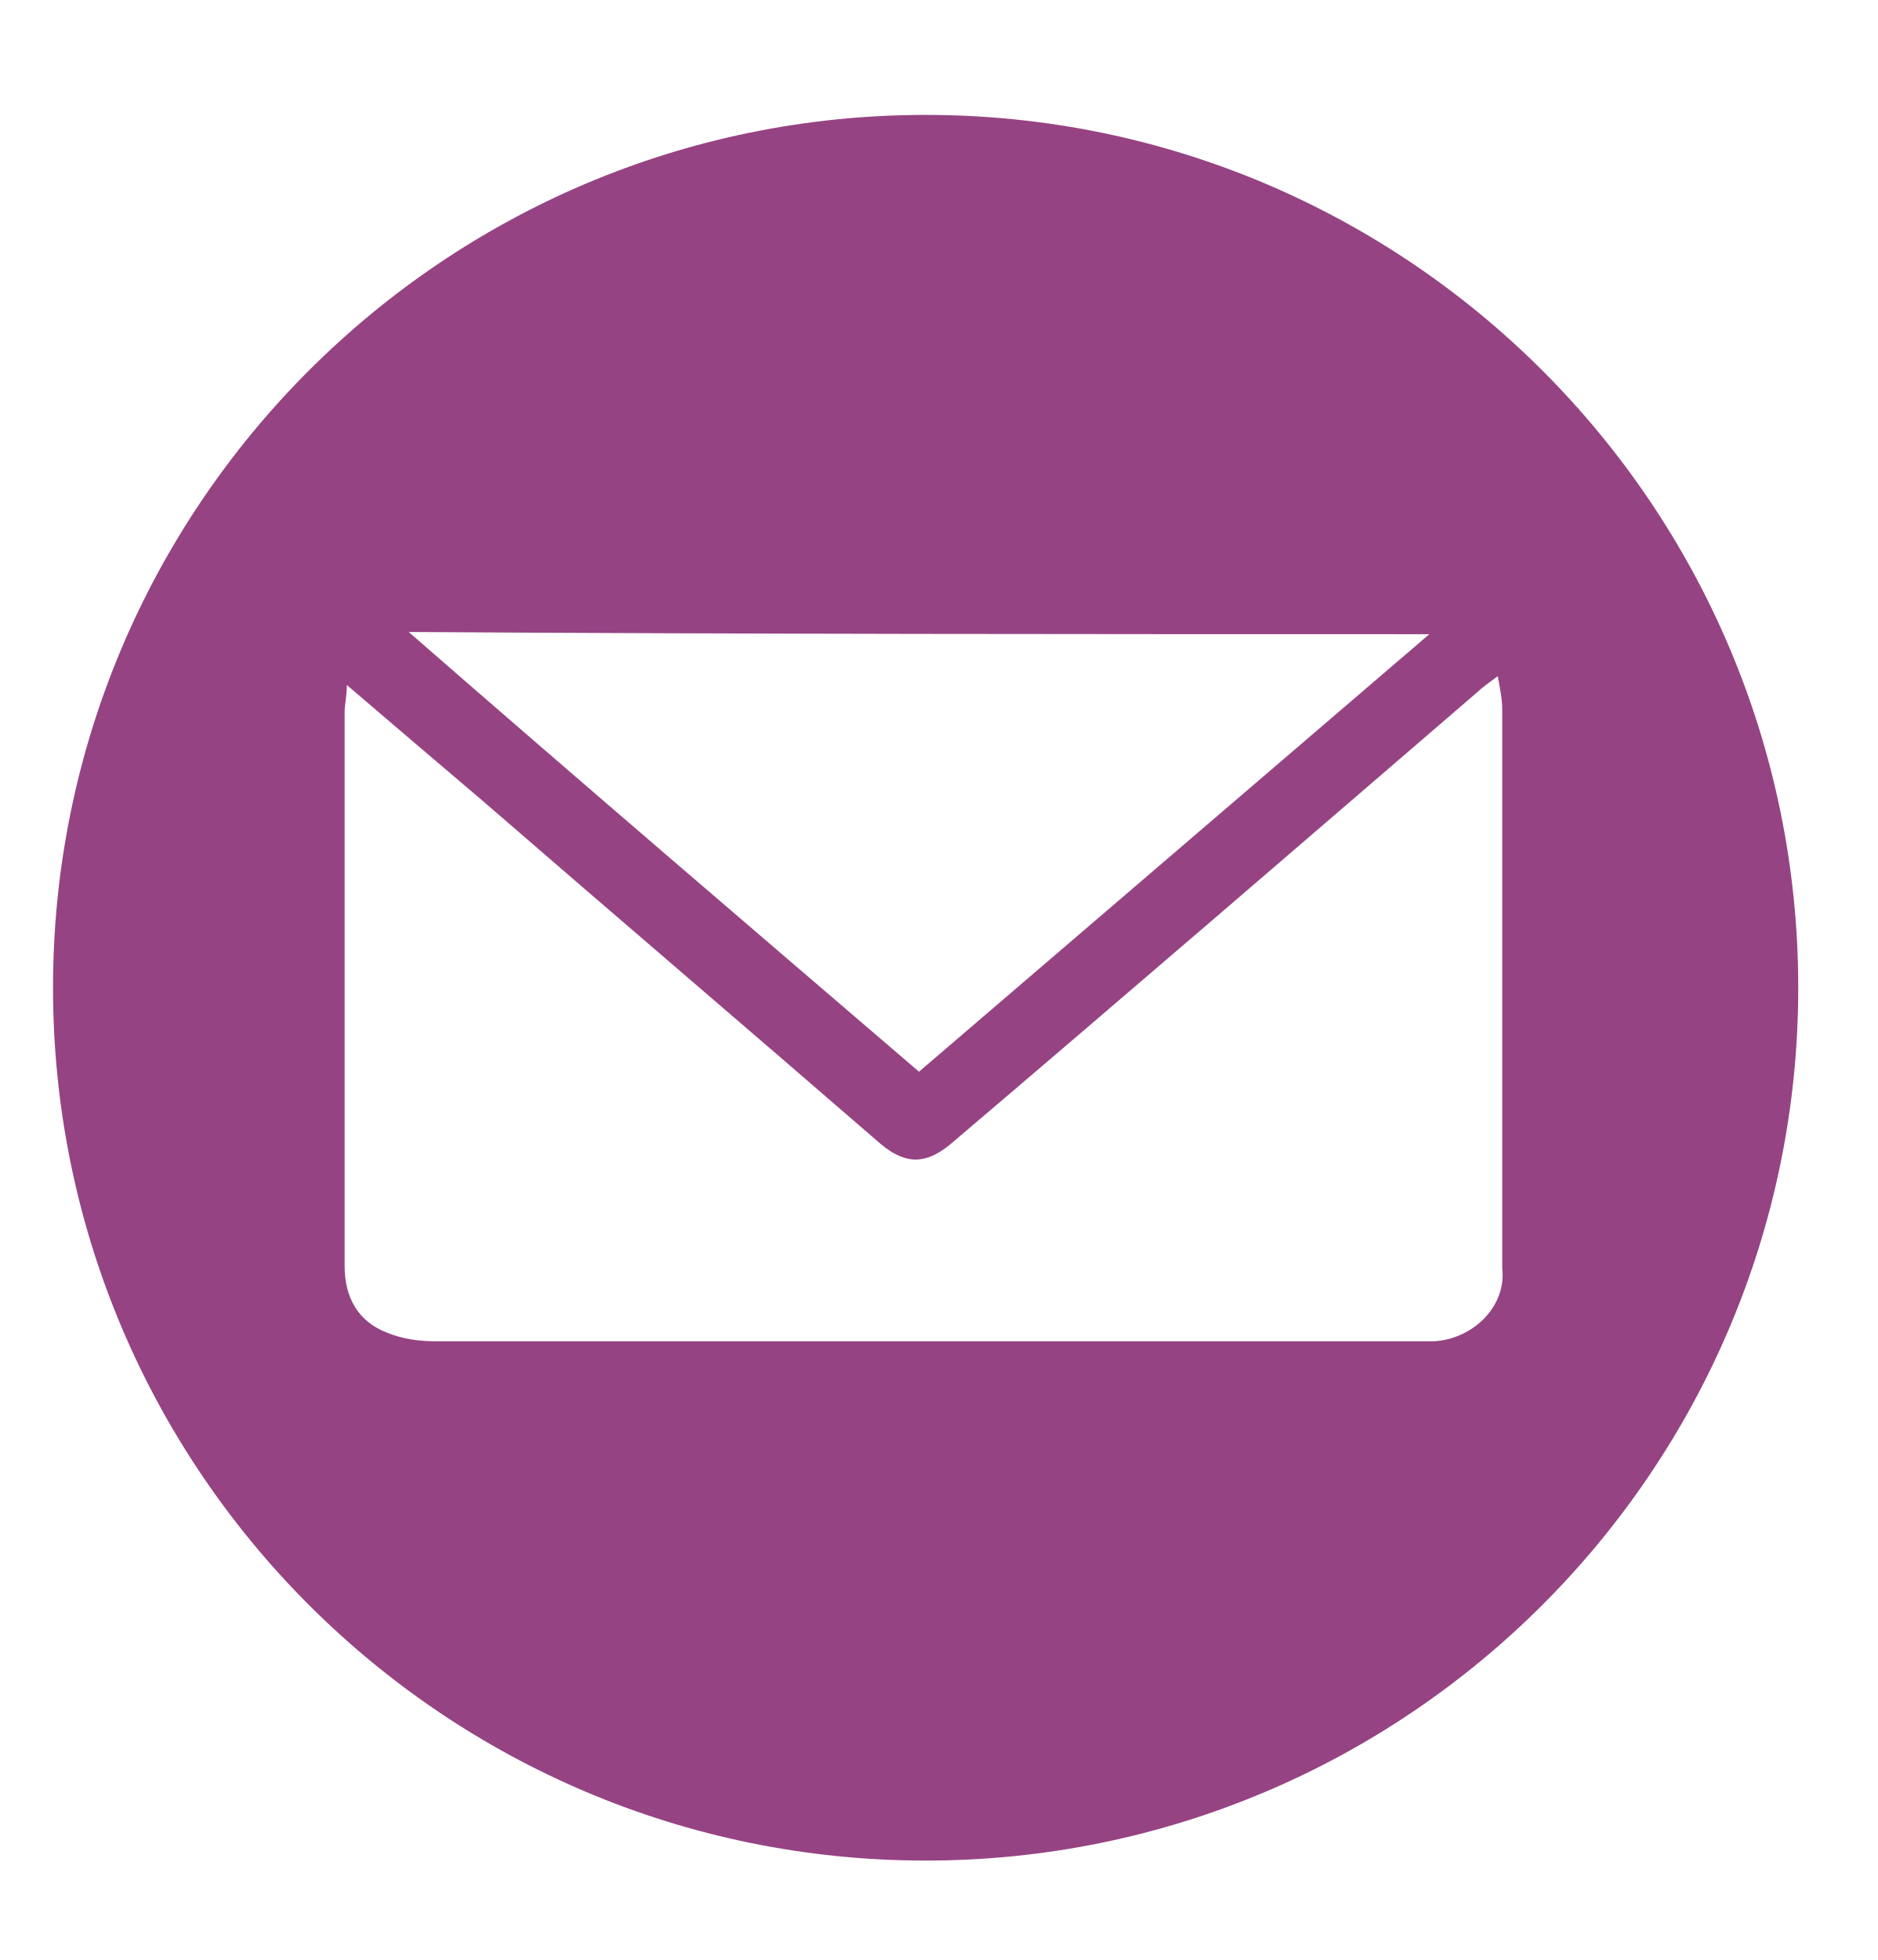
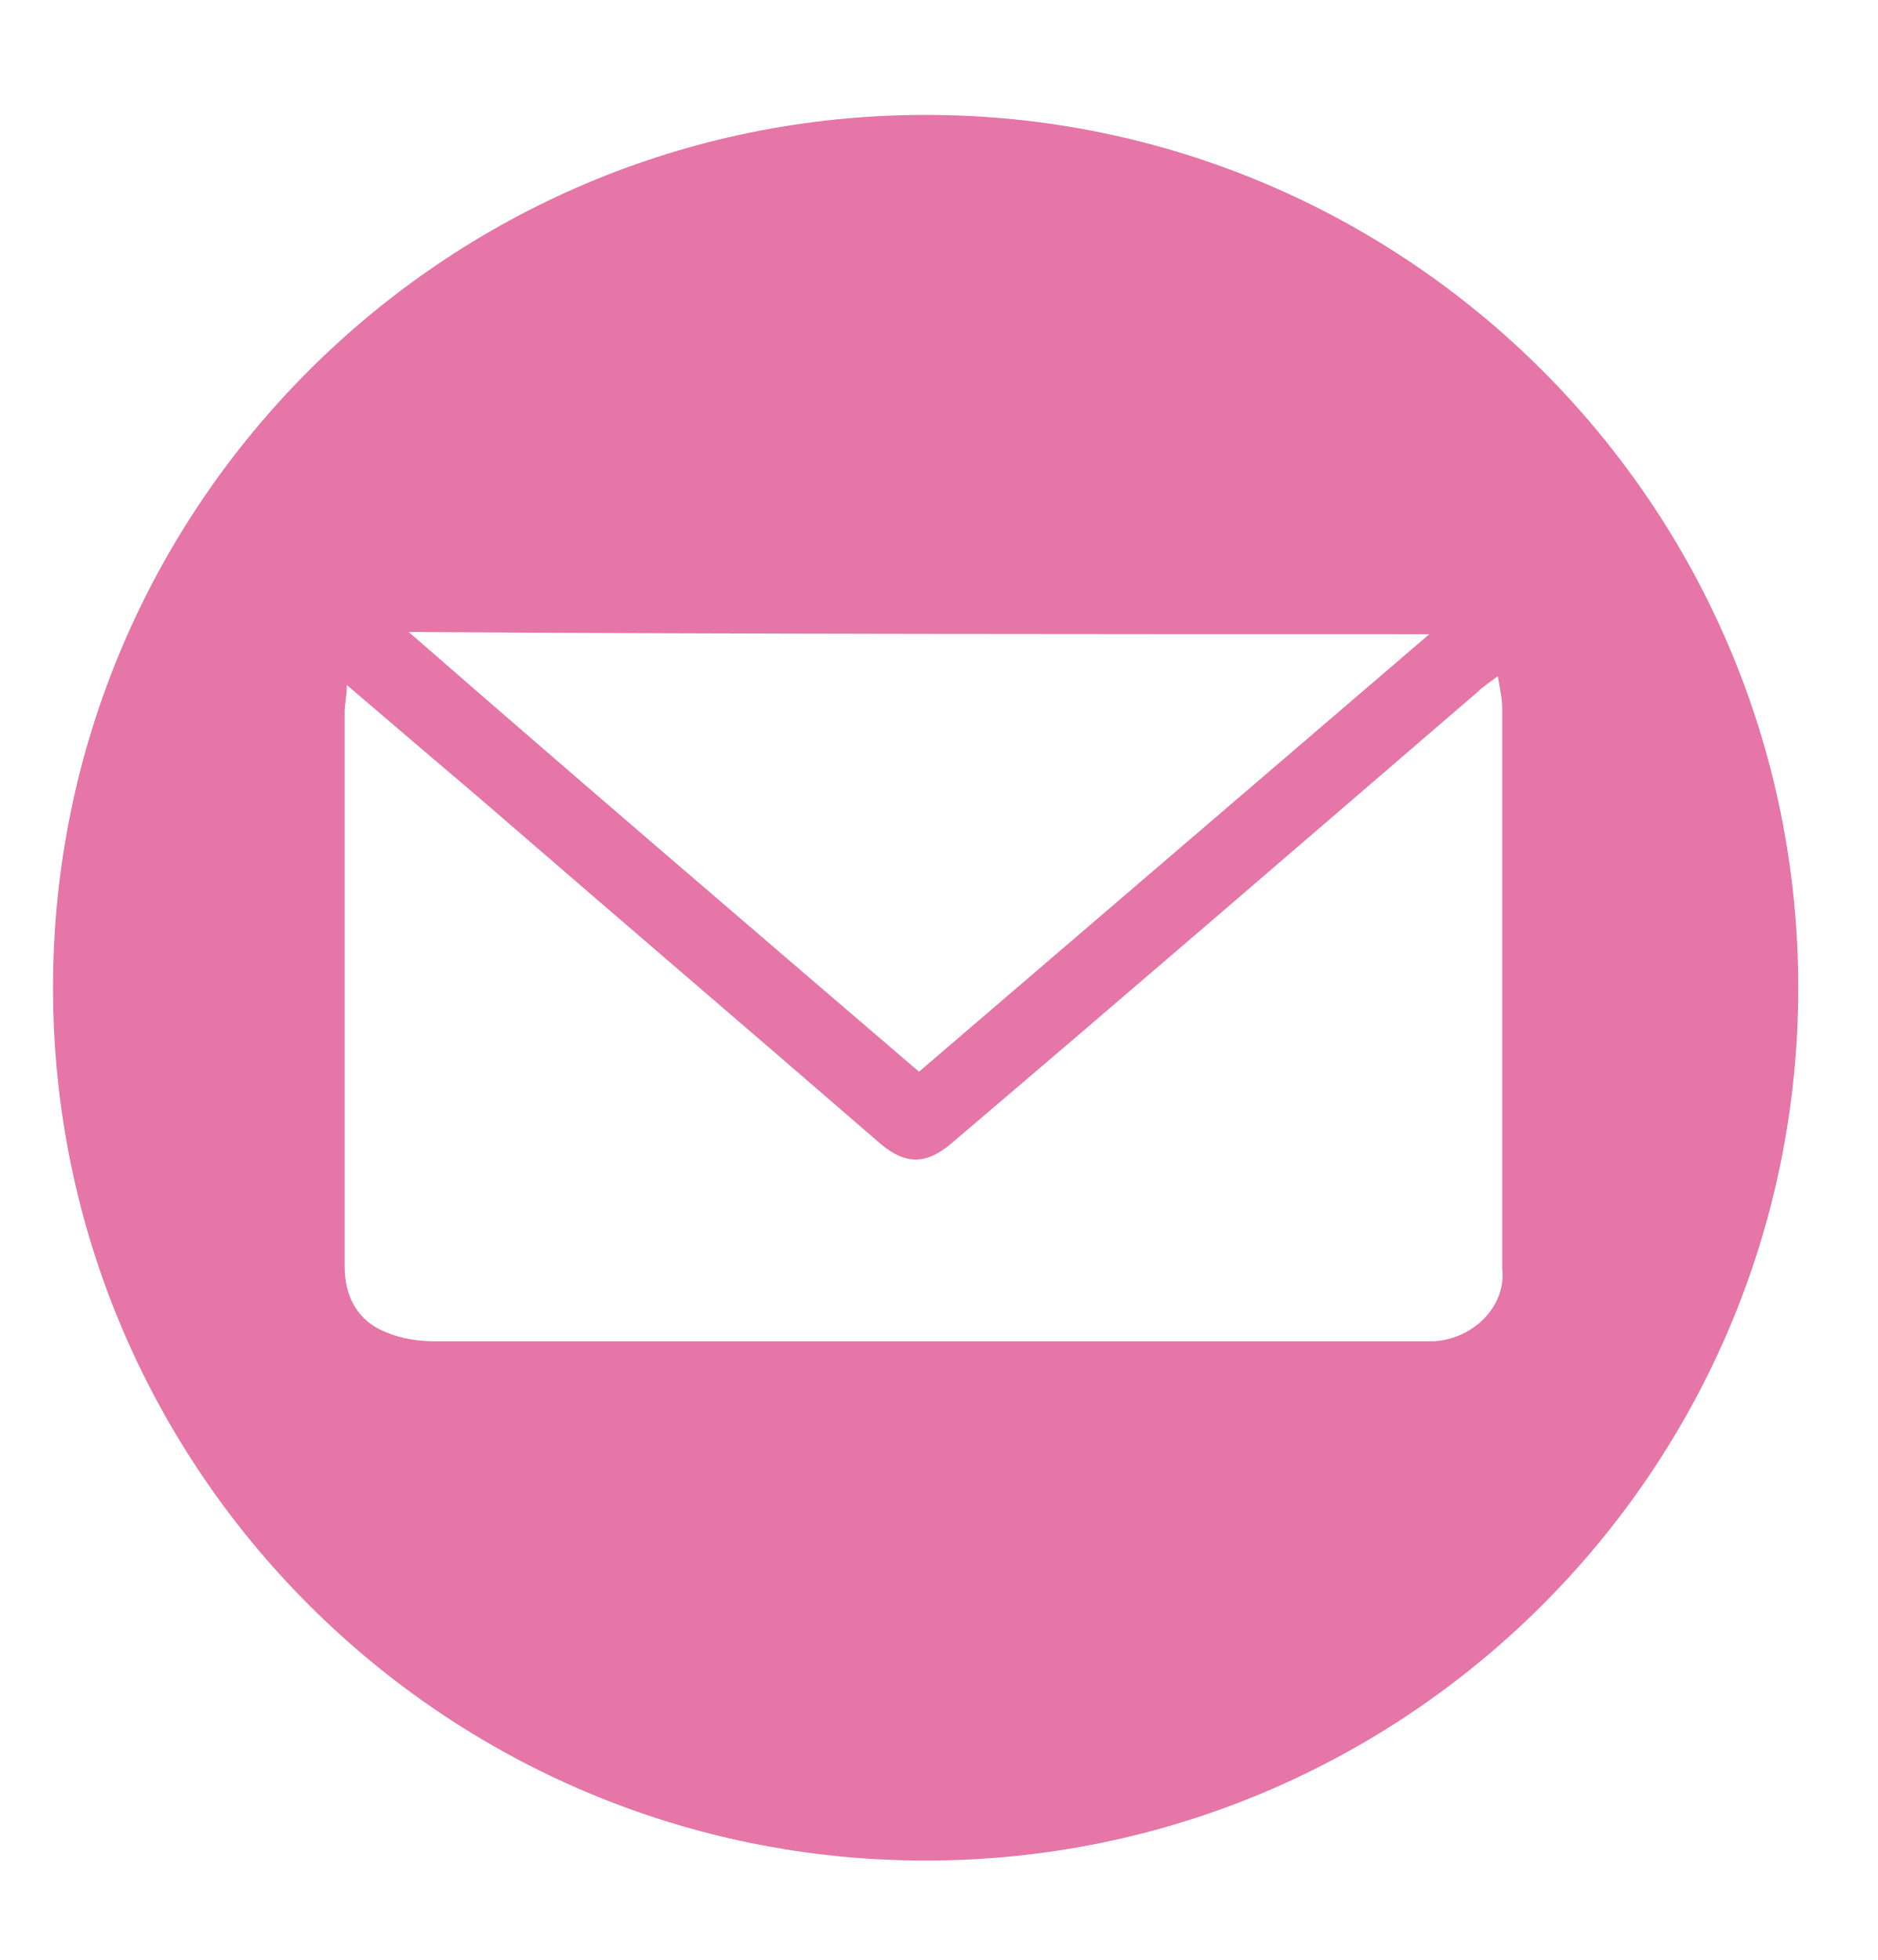
<svg xmlns="http://www.w3.org/2000/svg" version="1.1" id="Layer_1" x="0px" y="0px" viewBox="0 0 85 88.7" style="enable-background:new 0 0 85 88.7;" xml:space="preserve">
  <style type="text/css">
- 	.st0{fill:#964383;}
+ 	.st0{fill:#e676a8;}
</style>
  <path id="XMLID_151_" class="st0" d="M41.9,5.2C20.1,5.2,2.4,22.9,2.4,44.7c0,21.8,17.7,39.5,39.5,39.5s39.5-17.7,39.5-39.5  C81.4,22.9,63.7,5.2,41.9,5.2z M64.7,28.7C57,35.3,49.3,41.9,41.6,48.5c-7.7-6.6-15.3-13.1-23.1-19.9C34,28.7,49.3,28.7,64.7,28.7z   M64.9,60.7c-0.3,0-0.6,0-0.9,0c-14.8,0-29.5,0-44.3,0c-0.7,0-1.5-0.1-2.2-0.4c-1.3-0.5-1.9-1.6-1.9-3c0-8.4,0-16.7,0-25.1  c0-0.3,0.1-0.7,0.1-1.2c2.1,1.8,4.1,3.5,6.1,5.2c6,5.2,12.1,10.4,18.1,15.6c1.1,0.9,2,0.9,3.1,0c8-6.8,16-13.7,23.9-20.5  c0.2-0.2,0.5-0.4,0.9-0.7c0.1,0.6,0.2,1,0.2,1.5c0,8.4,0,16.9,0,25.3C68.2,59.1,66.7,60.6,64.9,60.7z" />
</svg>
